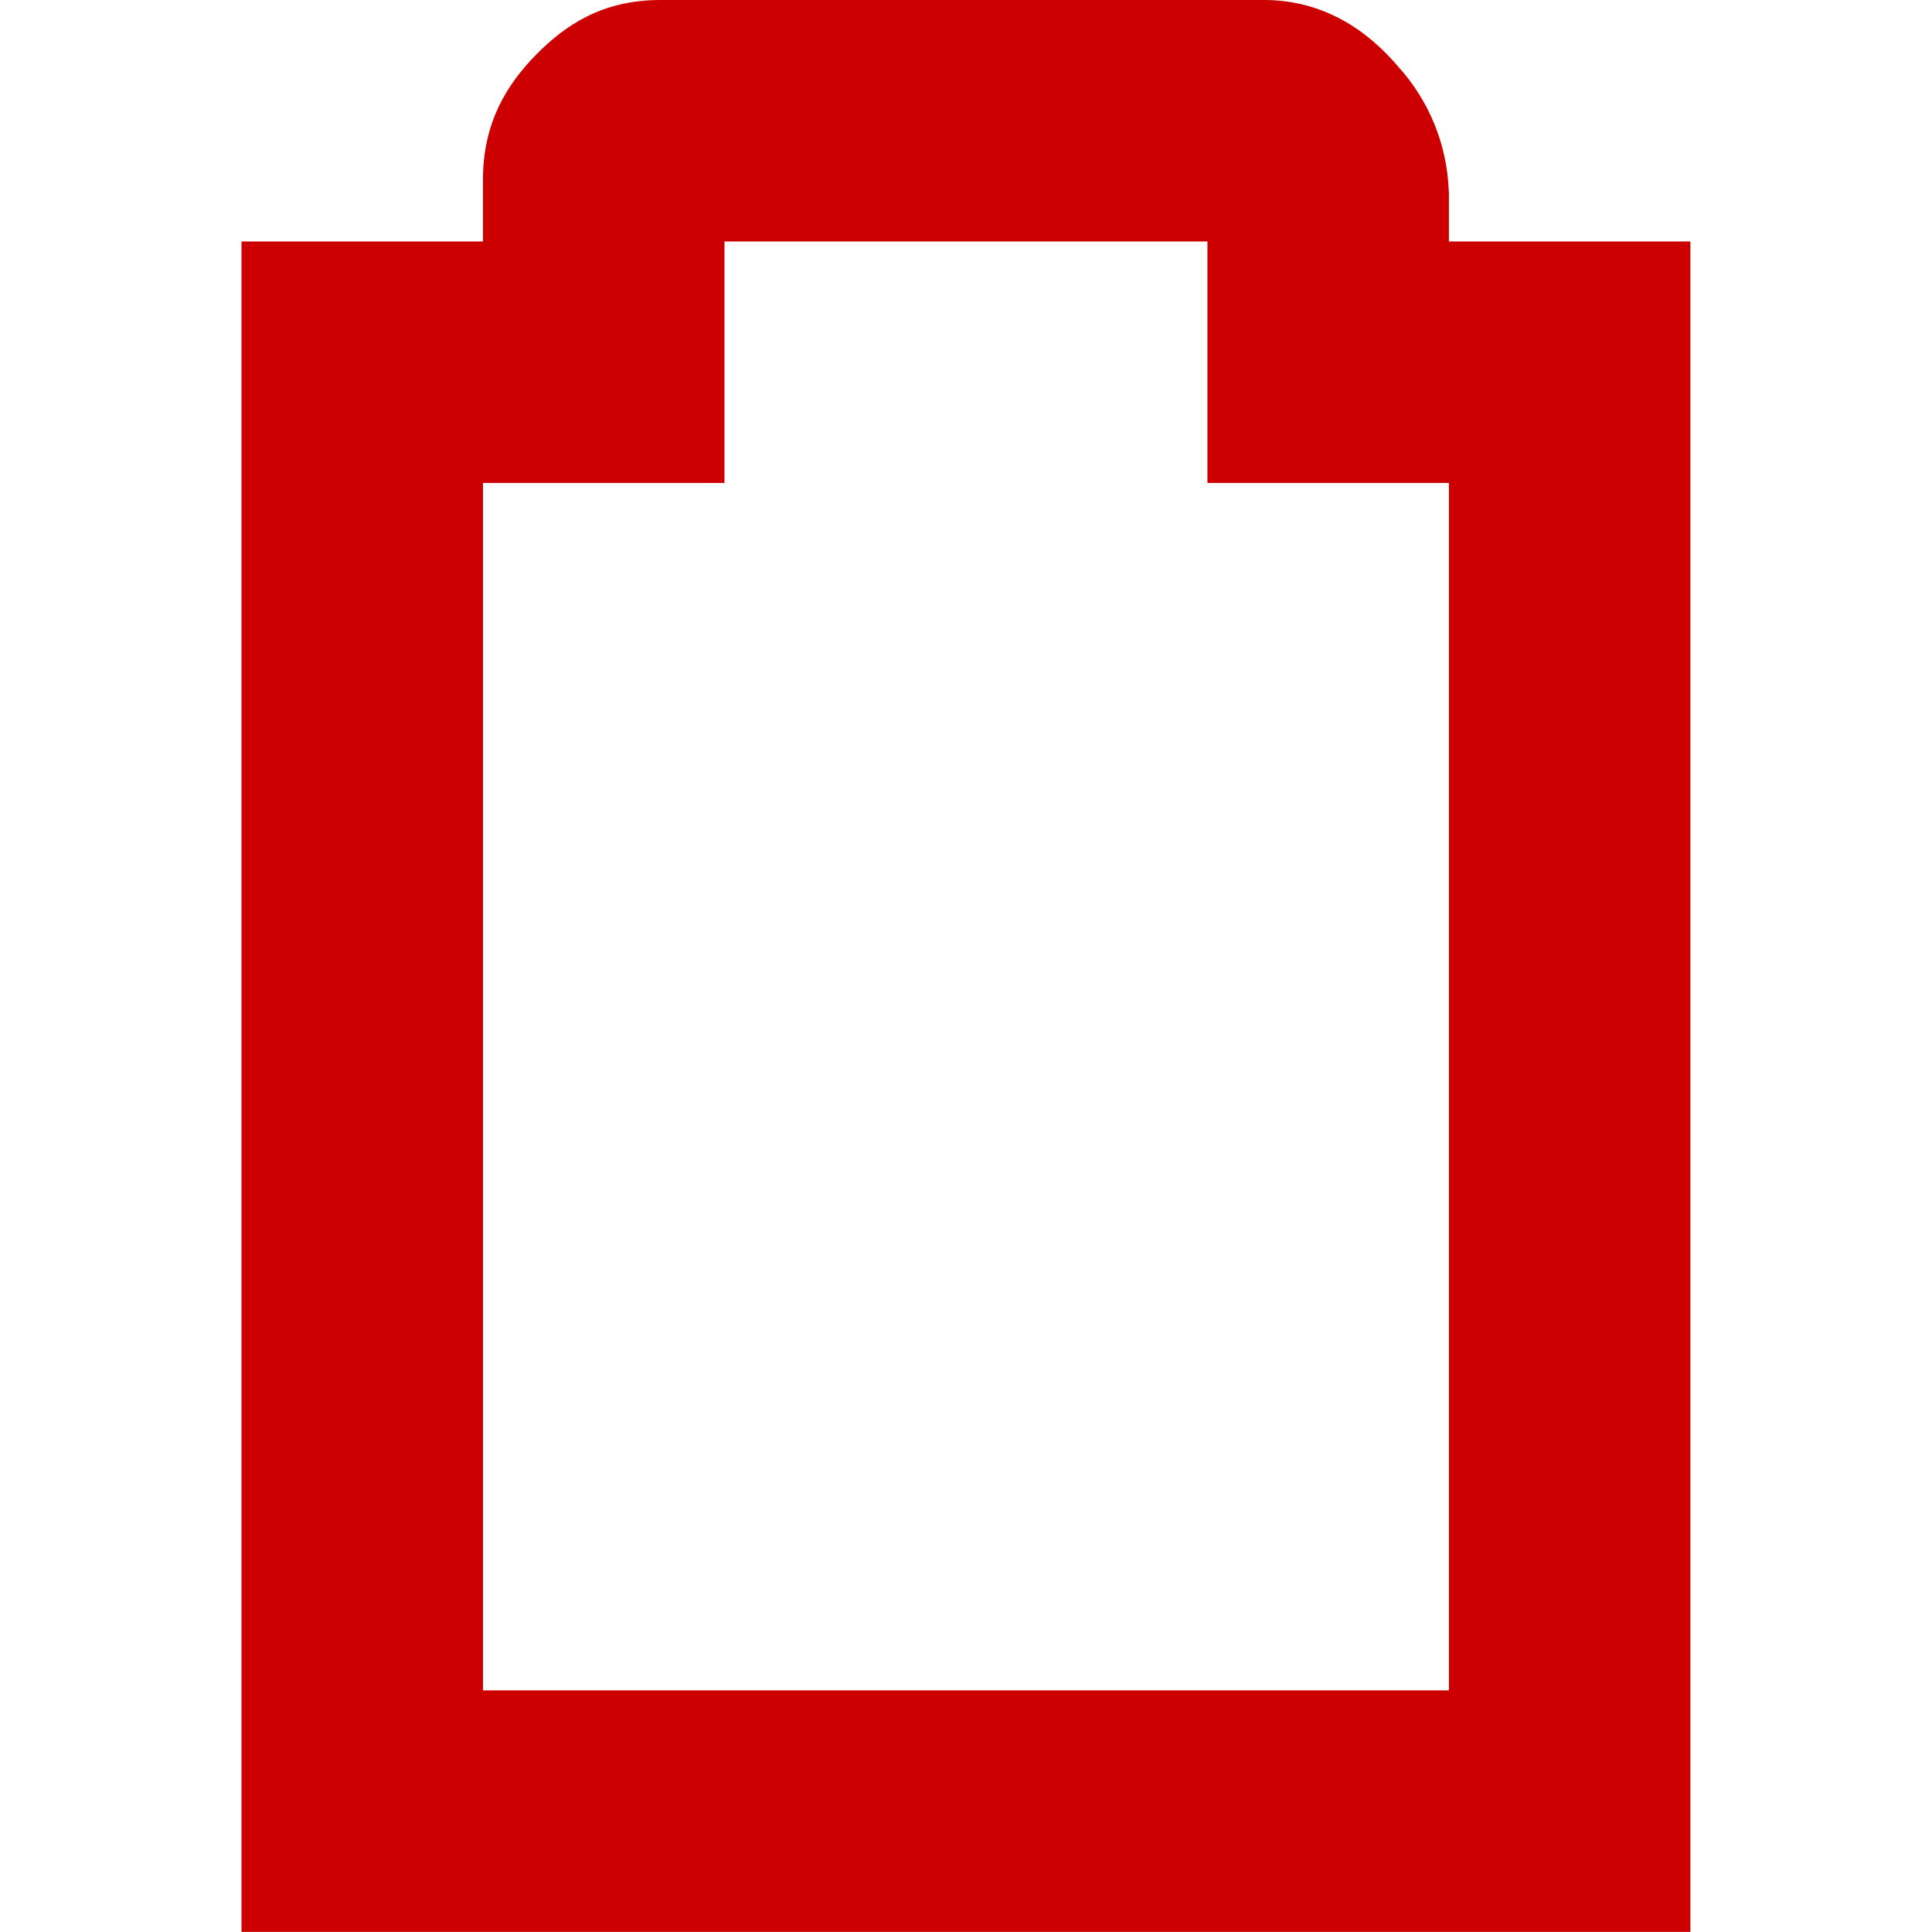
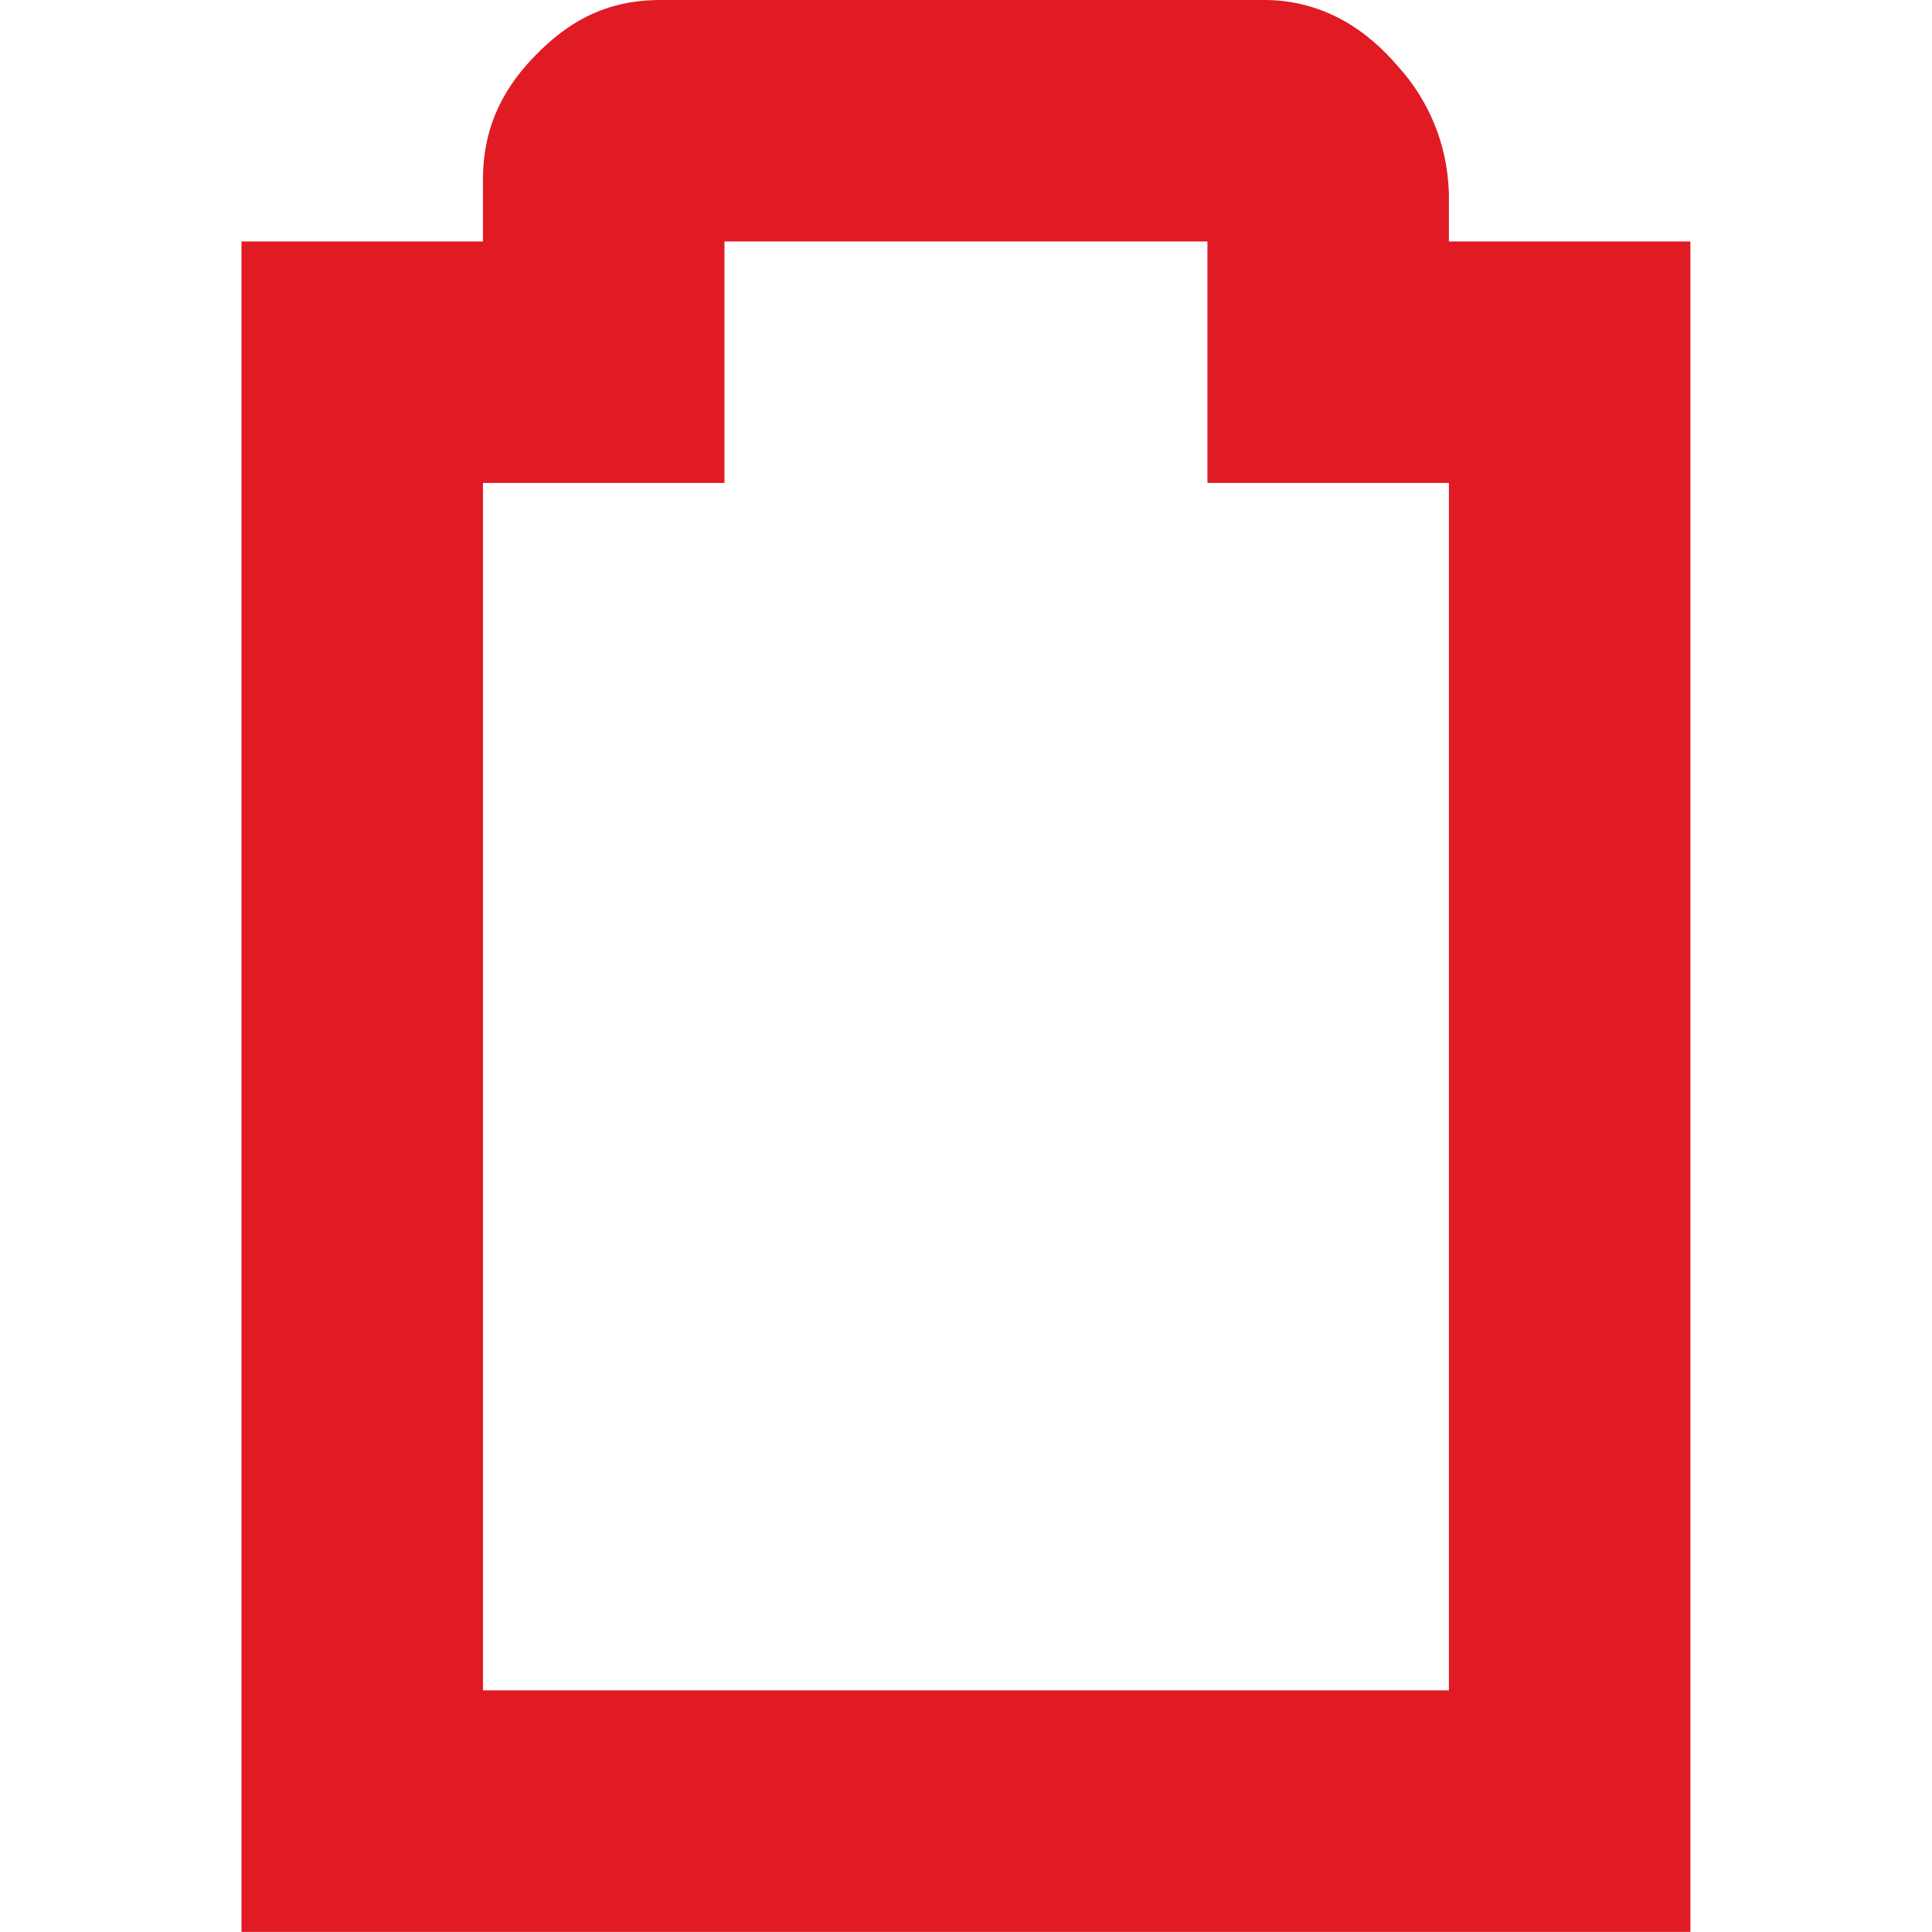
<svg xmlns="http://www.w3.org/2000/svg" width="16" height="16.001">
-   <path d="M5.469 0c-.49 0-.796.216-1.032.456C4.202.696 4 1.012 4 1.486V2H2v14h12V2h-2v-.406l-.002-.028a1.616 1.616 0 0 0-.416-1.012c-.236-.278-.62-.584-1.2-.552L10.439 0zM6 2h4v2h2v10H4V4h2z" style="line-height:normal;font-variant-ligatures:normal;font-variant-position:normal;font-variant-caps:normal;font-variant-numeric:normal;font-variant-alternates:normal;font-feature-settings:normal;text-indent:0;text-align:start;text-decoration-line:none;text-decoration-style:solid;text-decoration-color:#000;text-transform:none;text-orientation:mixed;white-space:normal;shape-padding:0;isolation:auto;mix-blend-mode:normal;solid-color:#000;solid-opacity:1;marker:none" color="#bebebe" font-weight="400" font-family="sans-serif" overflow="visible" fill="#c00" />
+   <path class="error" d="M5.469 0c-.49 0-.796.216-1.032.456C4.202.696 4 1.012 4 1.486V2H2v14h12V2h-2v-.406l-.002-.028a1.616 1.616 0 00-.416-1.012c-.236-.278-.62-.584-1.2-.552L10.439 0zM6 2h4v2h2v10H4V4h2z" style="line-height:normal;font-variant-ligatures:normal;font-variant-position:normal;font-variant-caps:normal;font-variant-numeric:normal;font-variant-alternates:normal;font-feature-settings:normal;text-indent:0;text-align:start;text-decoration-line:none;text-decoration-style:solid;text-decoration-color:#000;text-transform:none;text-orientation:mixed;white-space:normal;shape-padding:0;isolation:auto;mix-blend-mode:normal;solid-color:#000;solid-opacity:1;marker:none" color="#bebebe" font-weight="400" font-family="sans-serif" overflow="visible" fill="#e01b24" />
</svg>
